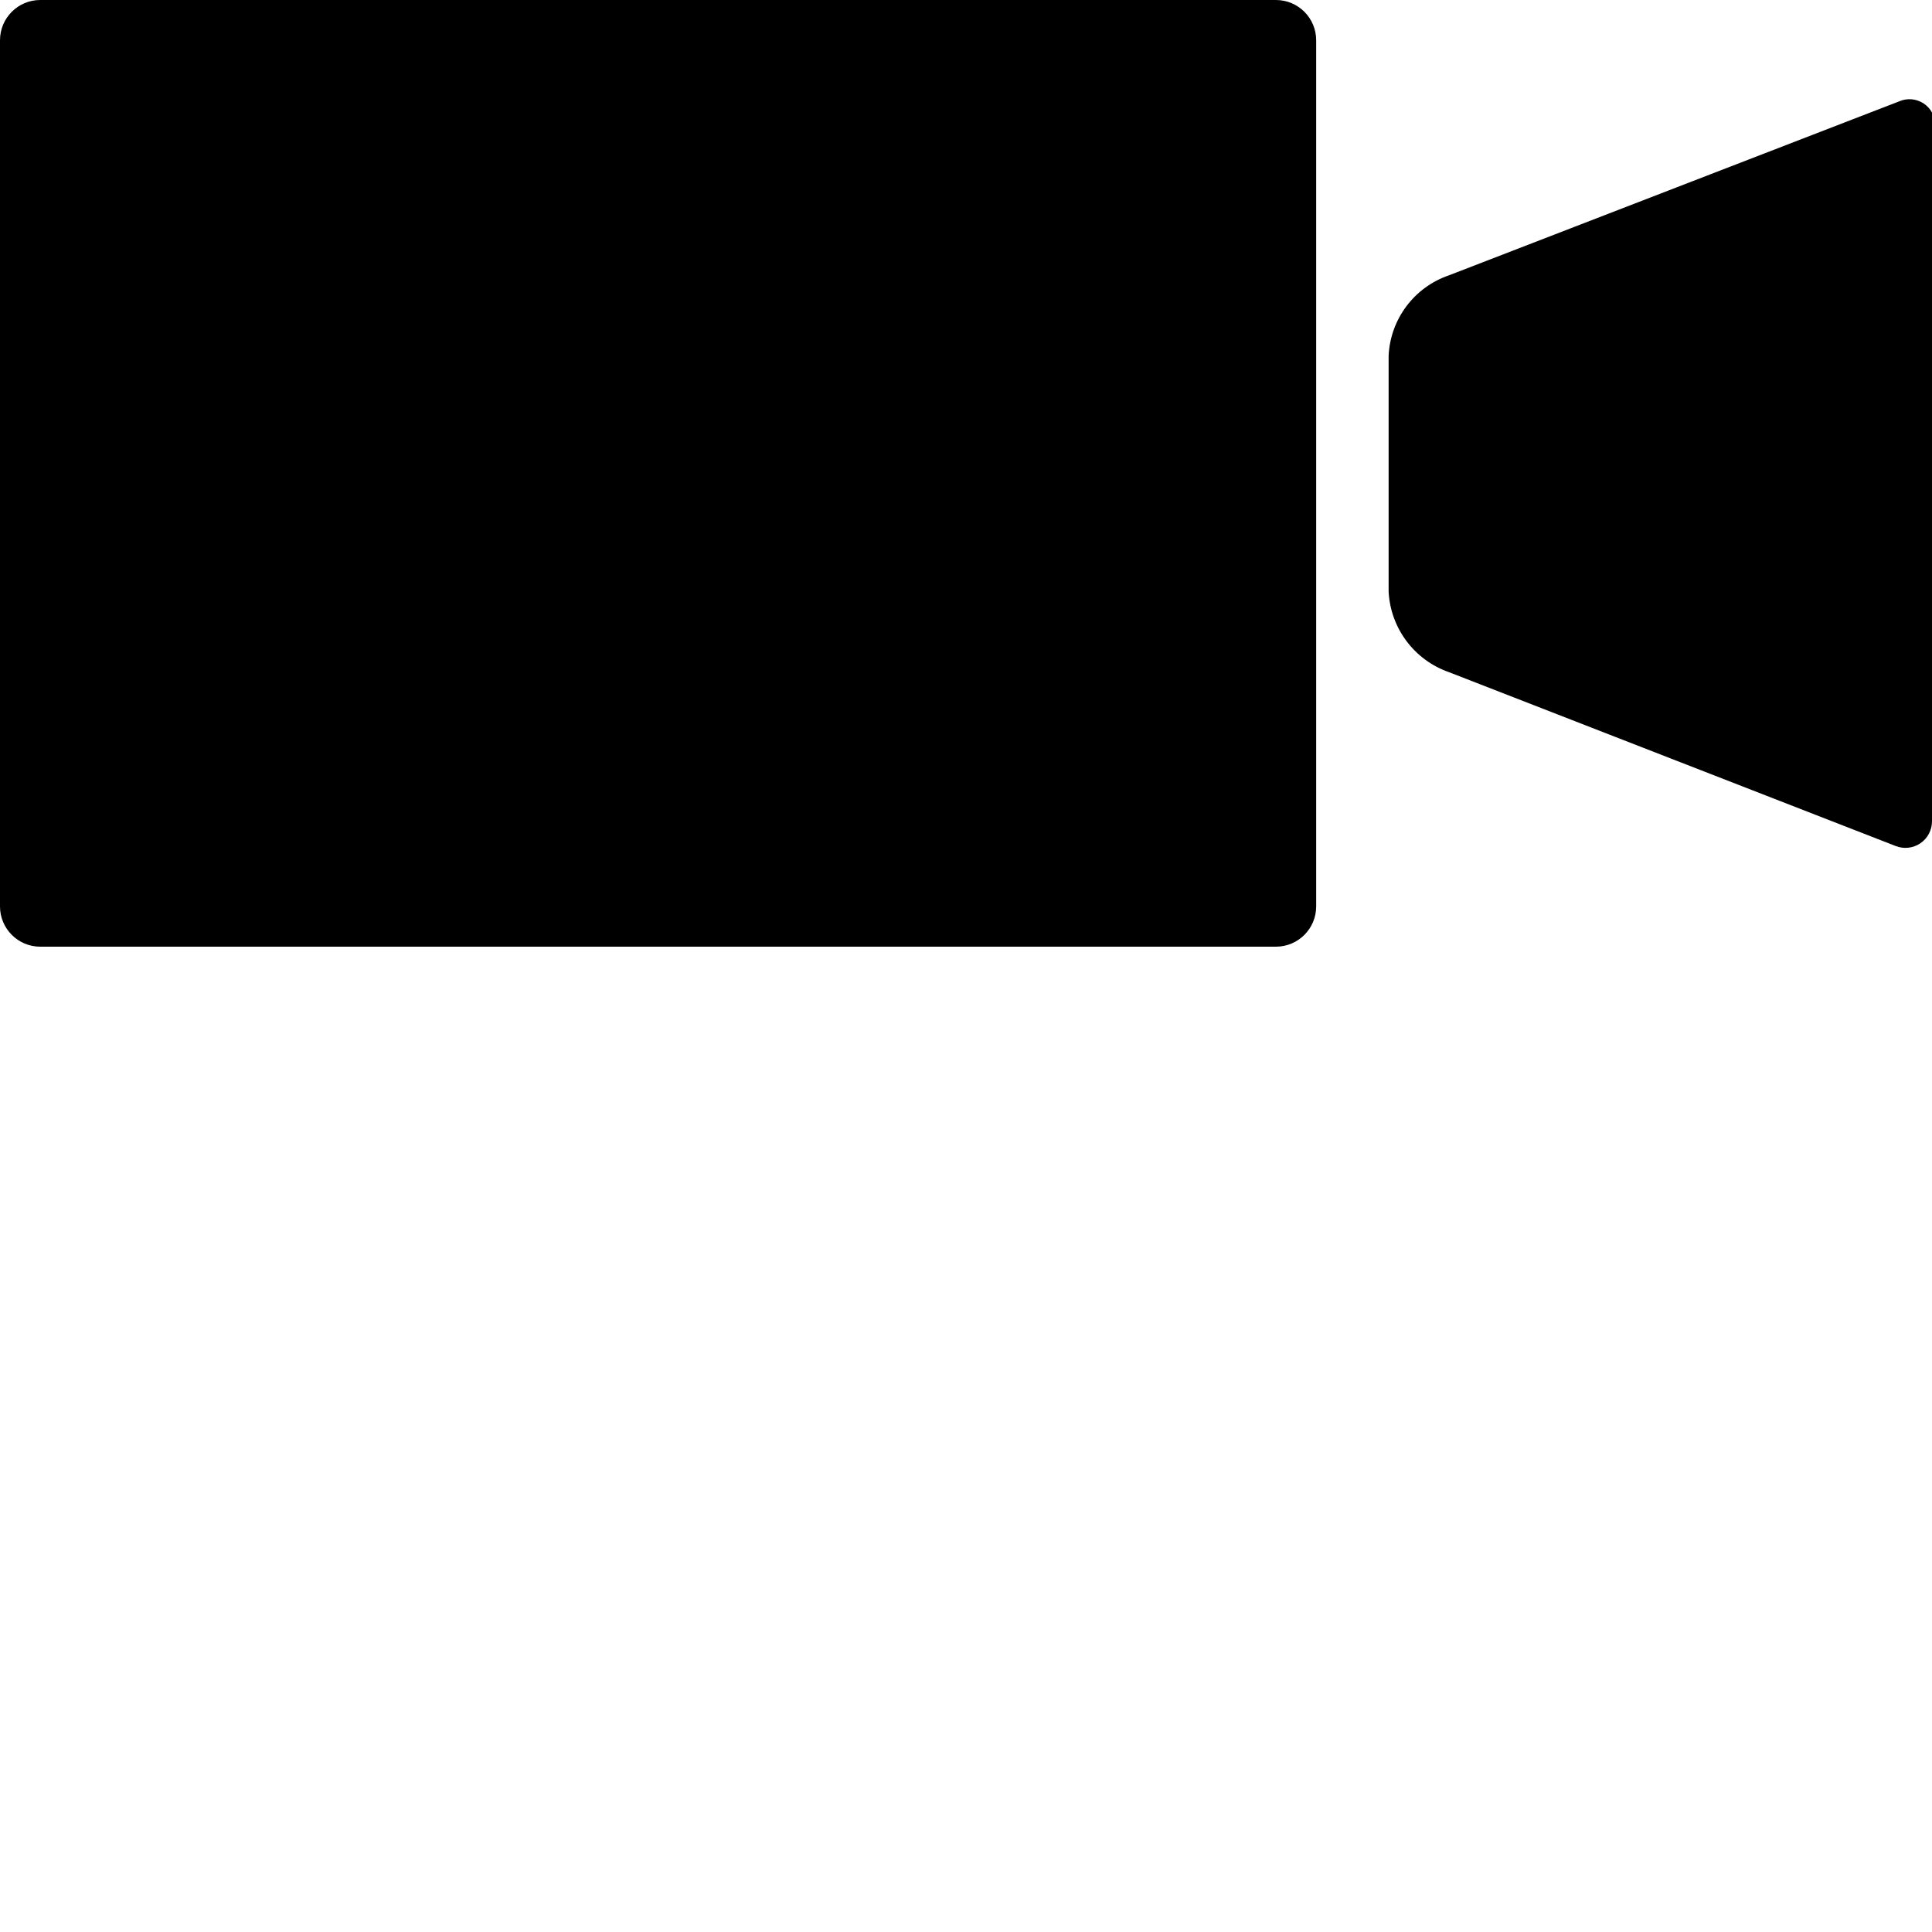
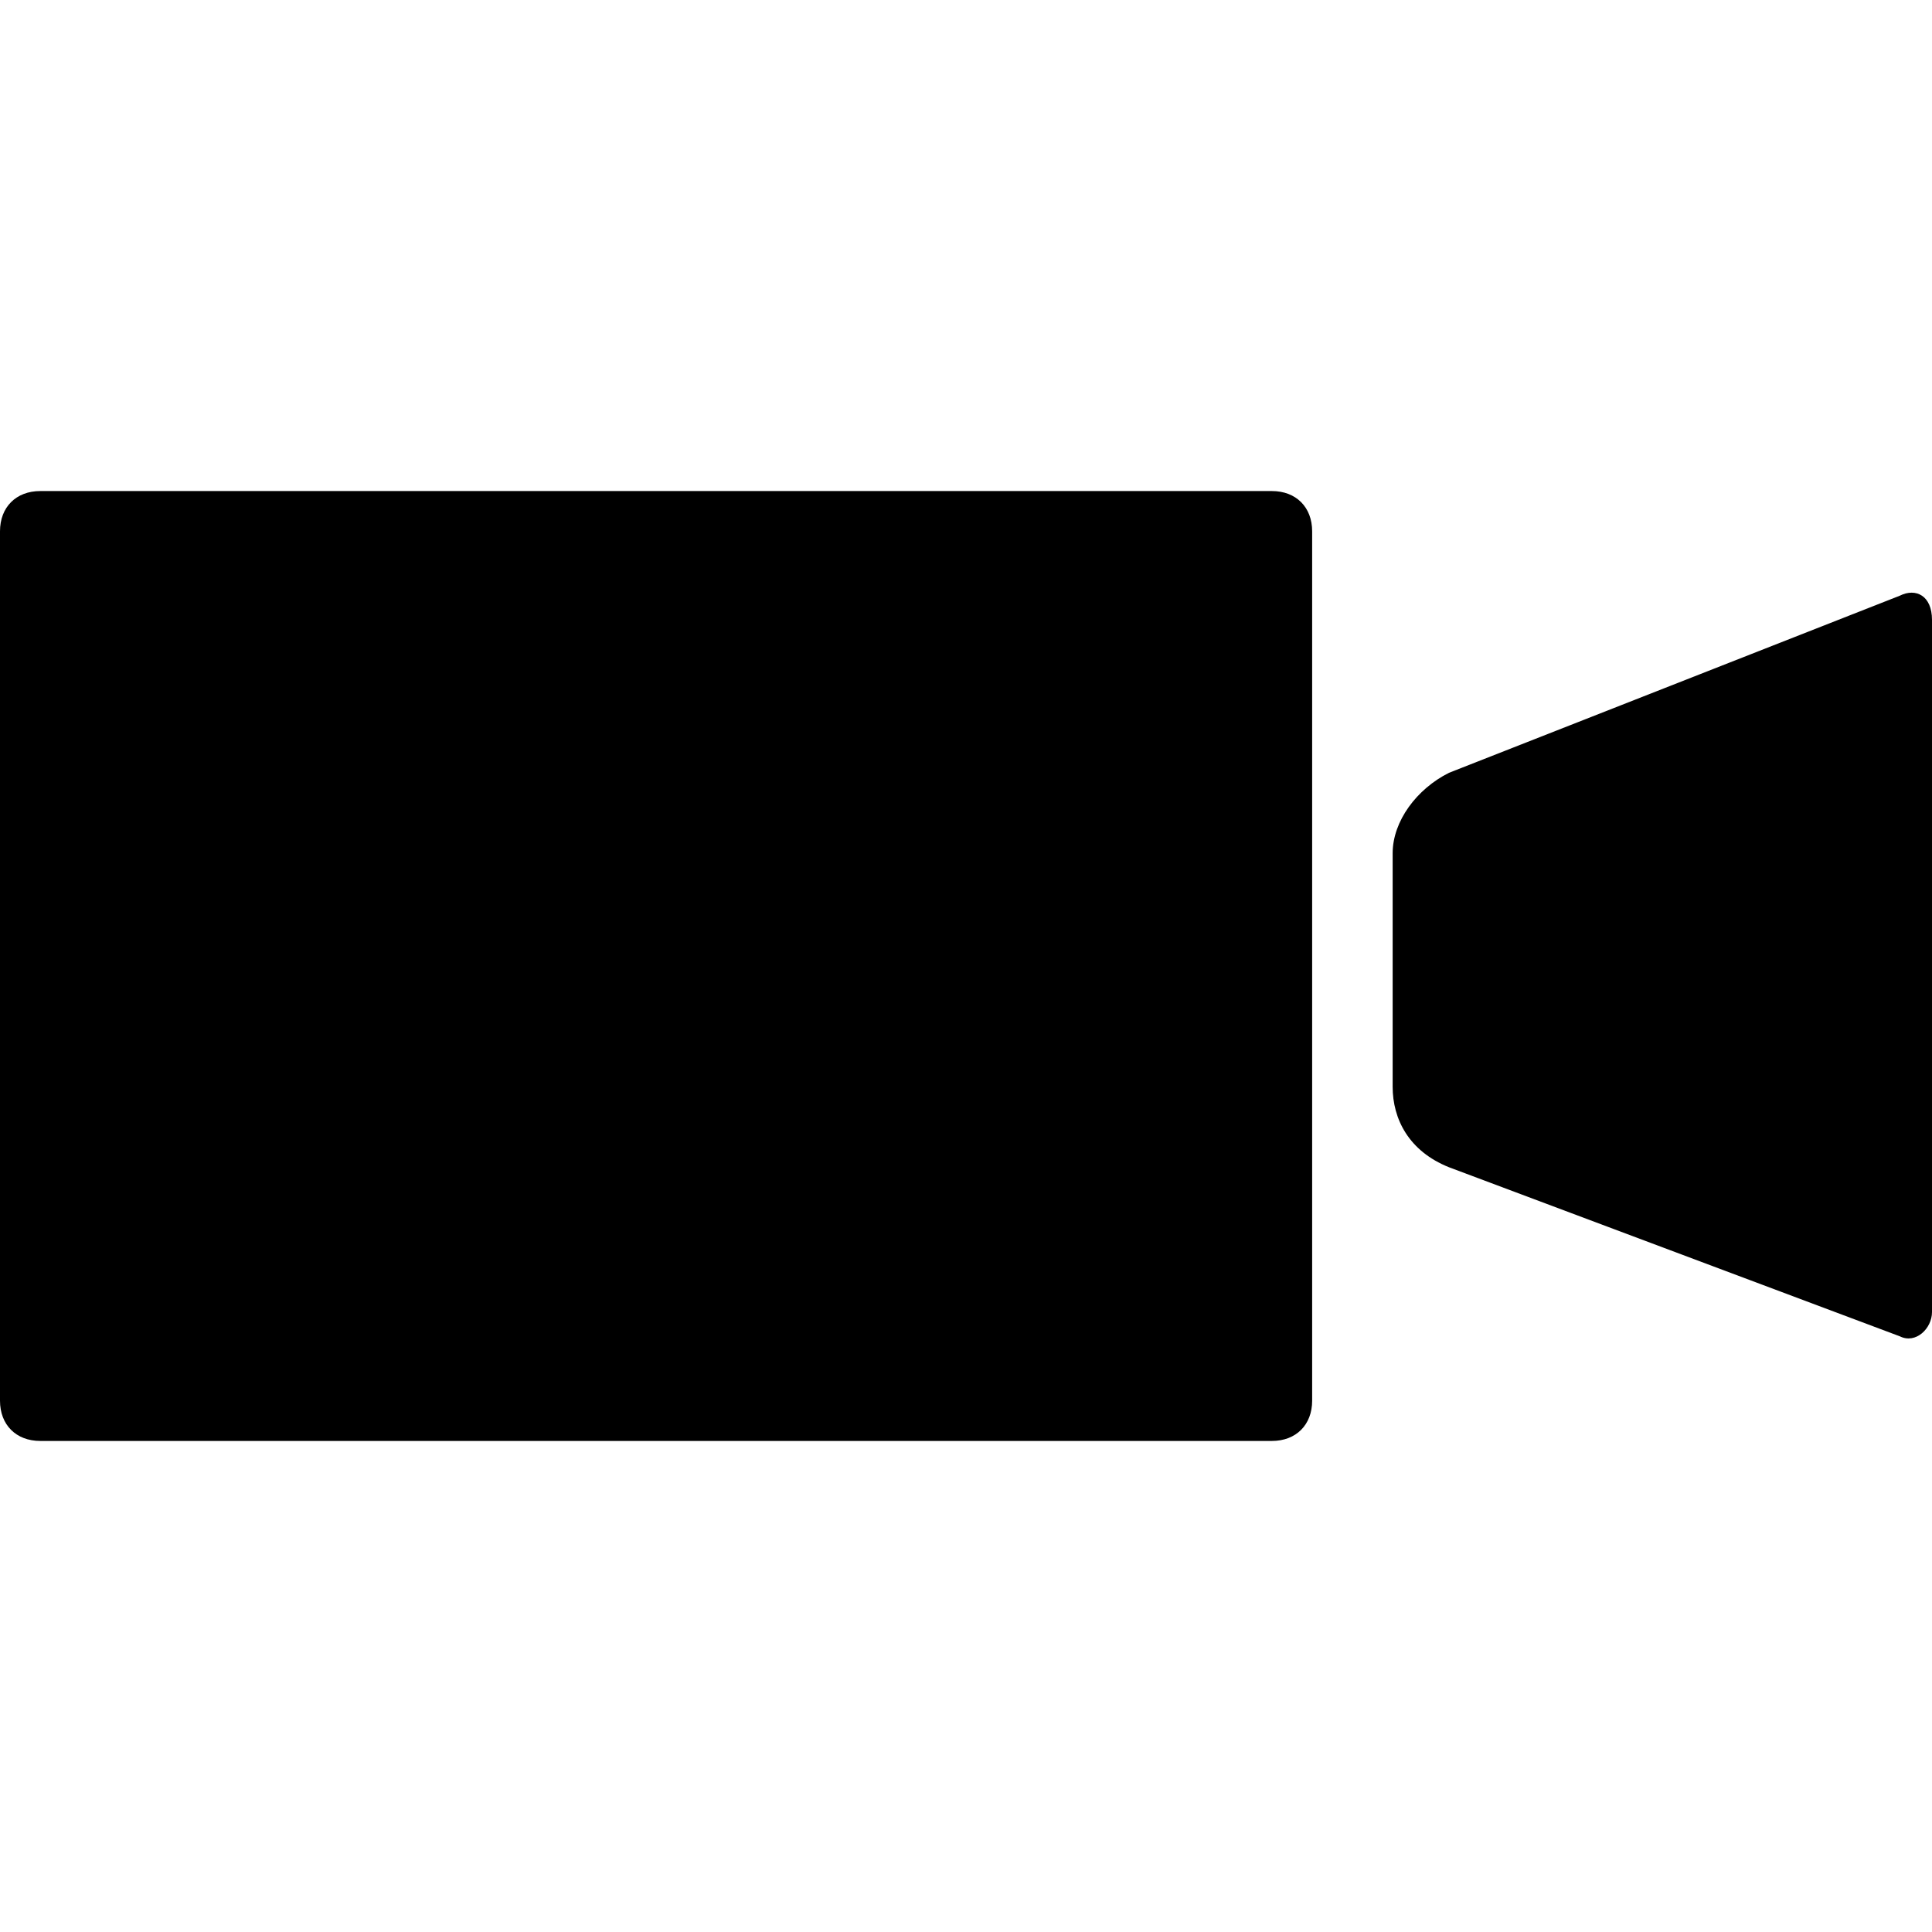
- <svg xmlns="http://www.w3.org/2000/svg" id="m-svg__video--fill" viewBox="0 0 24 24">
-   <path d="M24,10.2a.33.33,0,0,1-.45.31L18,8.35a1.12,1.12,0,0,1-.75-1V4.42a1.11,1.11,0,0,1,.75-1l5.59-2.16a.32.32,0,0,1,.45.3Z" />
-   <rect width="16.35" height="11.76" rx="0.5" ry="0.5" />
+ <svg xmlns="http://www.w3.org/2000/svg" id="m-svg__video--fill" x="0px" y="0px" viewBox="0 0 24 24" enable-background="new 0 0 24 24" xml:space="preserve">
+   <path d="M24,16.3c0,0.2-0.2,0.4-0.4,0.3L18,14.5c-0.5-0.2-0.7-0.6-0.7-1v-2.9c0-0.4,0.3-0.8,0.7-1l5.6-2.2C23.8,7.3,24,7.4,24,7.7   V16.3z" />
+   <path d="M15.8,17.9H0.5c-0.3,0-0.5-0.2-0.5-0.5V6.6c0-0.3,0.2-0.5,0.5-0.5h15.3c0.3,0,0.5,0.2,0.5,0.5v10.8   C16.3,17.7,16.1,17.9,15.8,17.9z" />
</svg>
